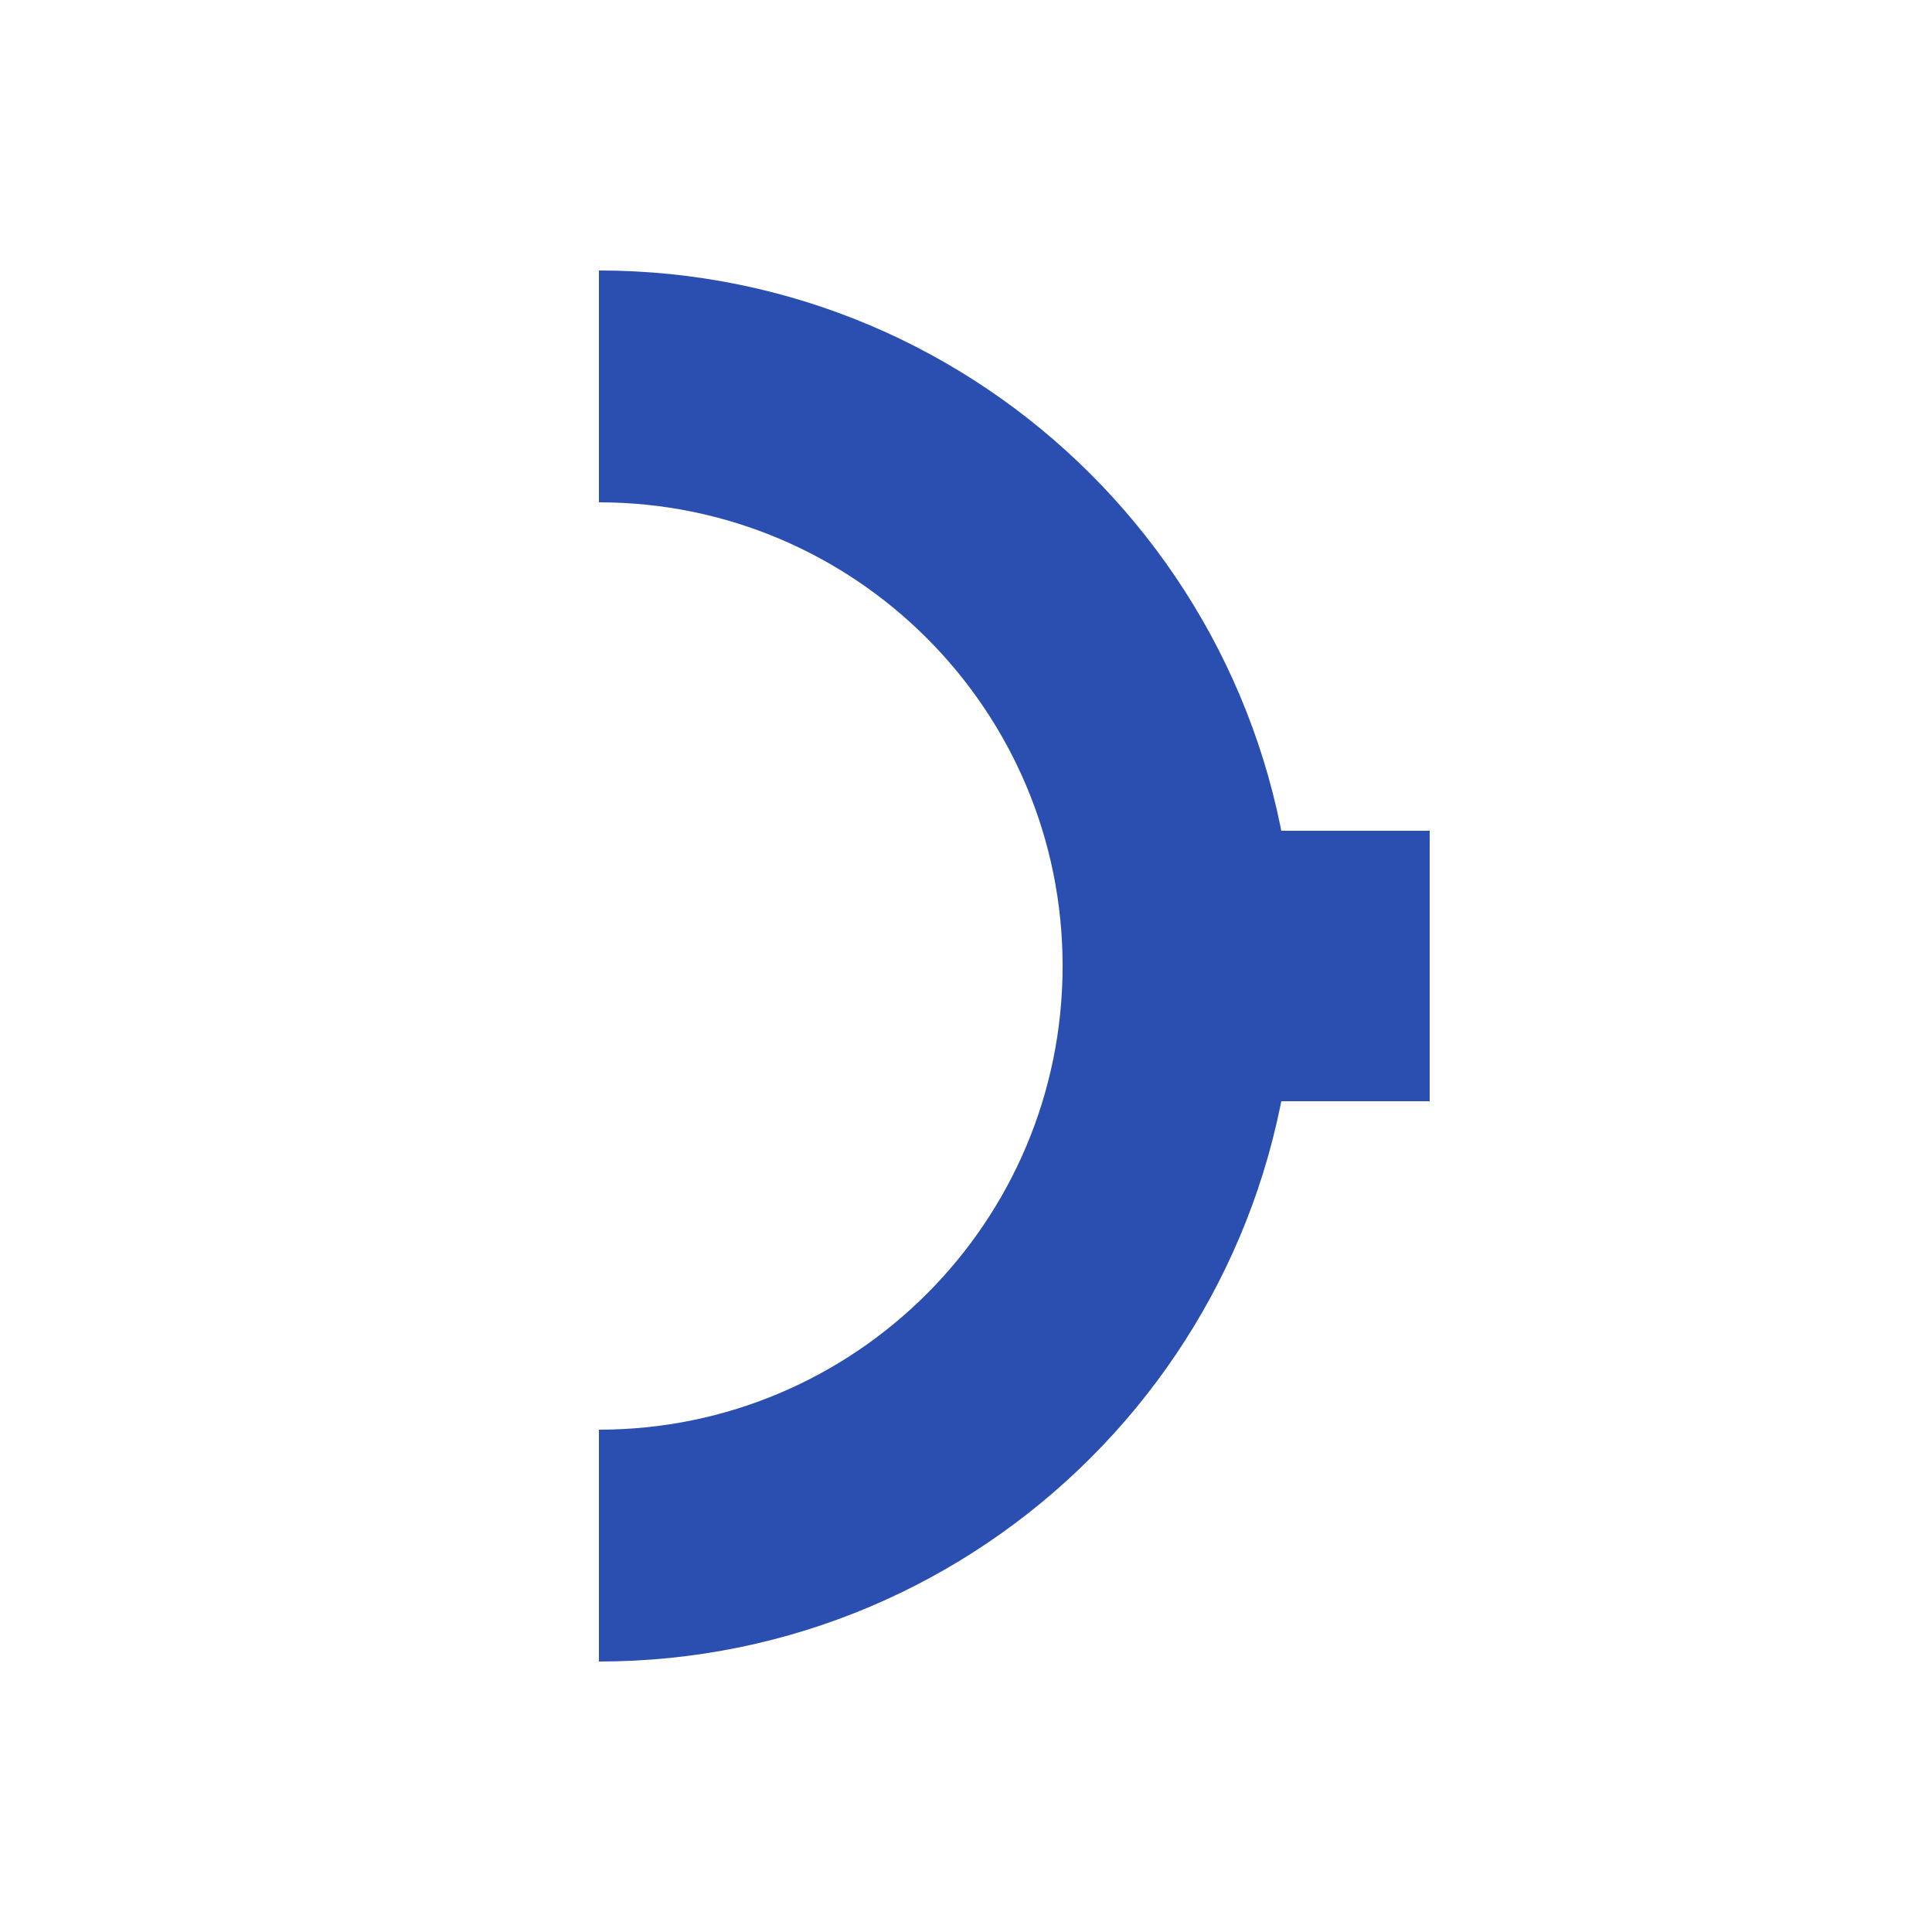
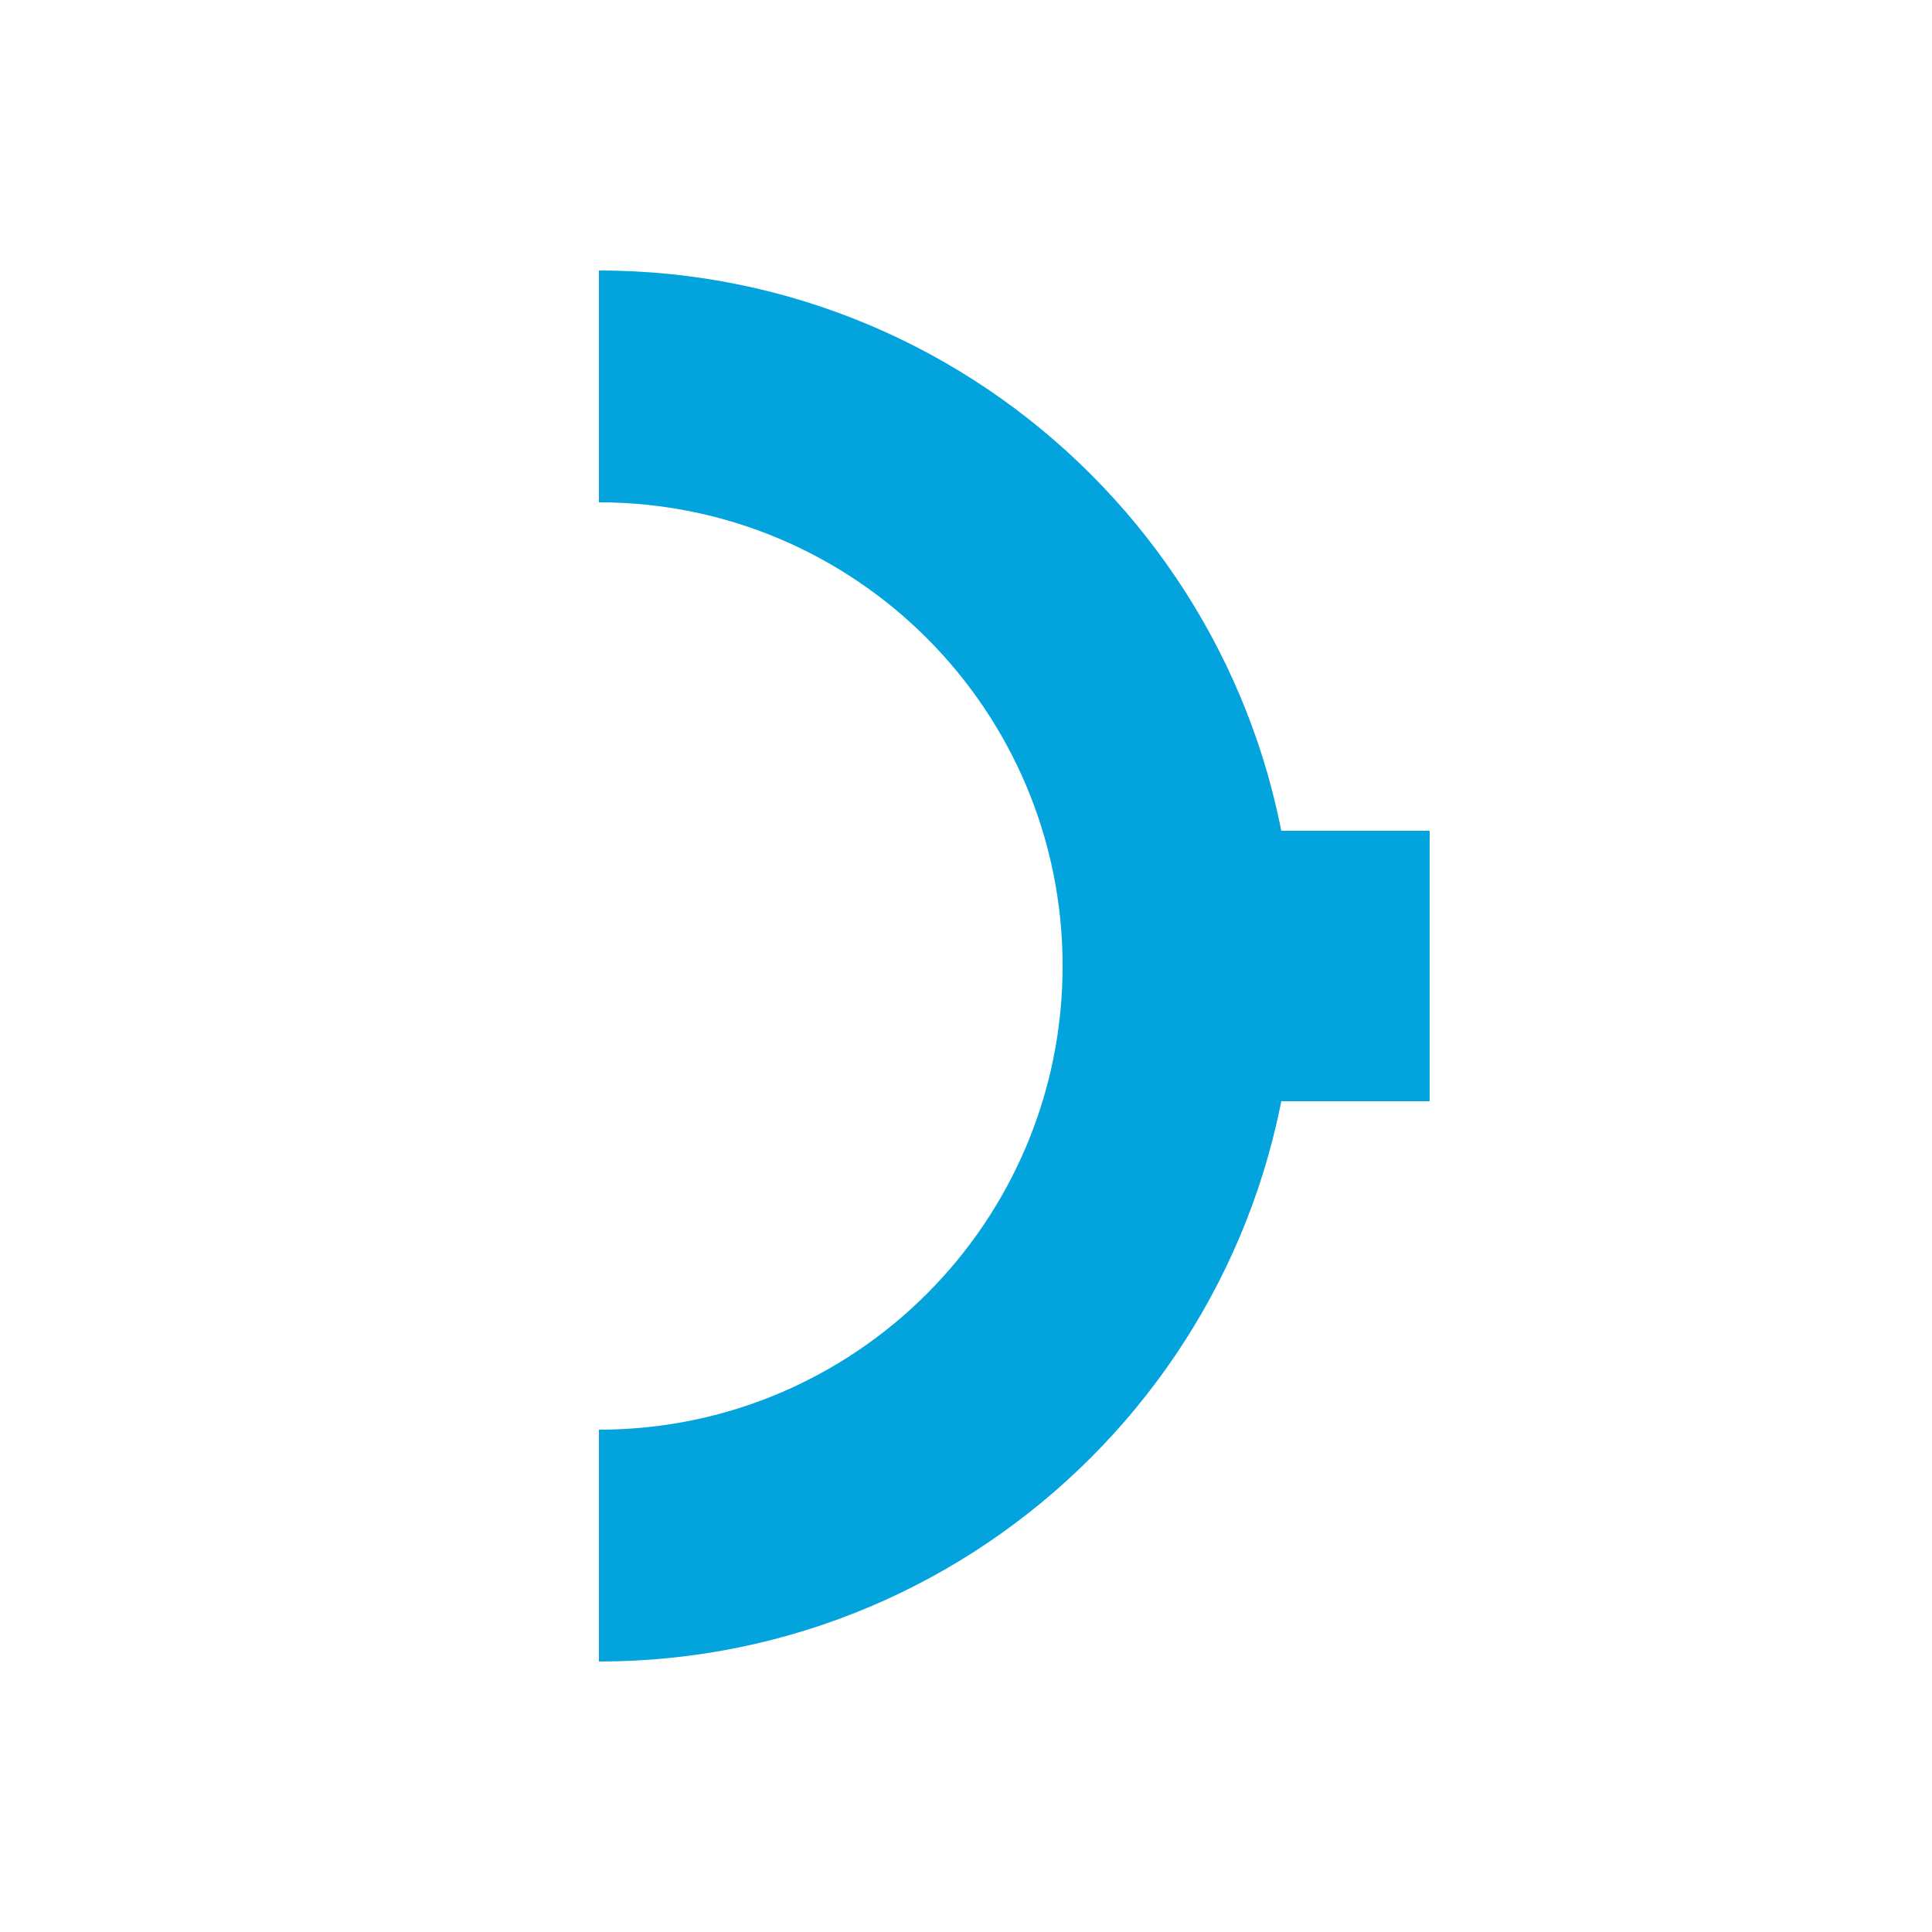
<svg xmlns="http://www.w3.org/2000/svg" viewBox="0 0 100 100" width="512" height="512">
-   <path d="M55 86A36 36 0 0 0 55 14L55 26A24 24 0 0 1 55 74ZM84 43V57H98V43Z" fill="#2b4fb0" transform="translate(-24 0)" />
+   <path d="M55 86A36 36 0 0 0 55 14L55 26A24 24 0 0 1 55 74ZM84 43V57H98V43Z" fill="#03a3dd" transform="translate(-24 0)" />
</svg>
